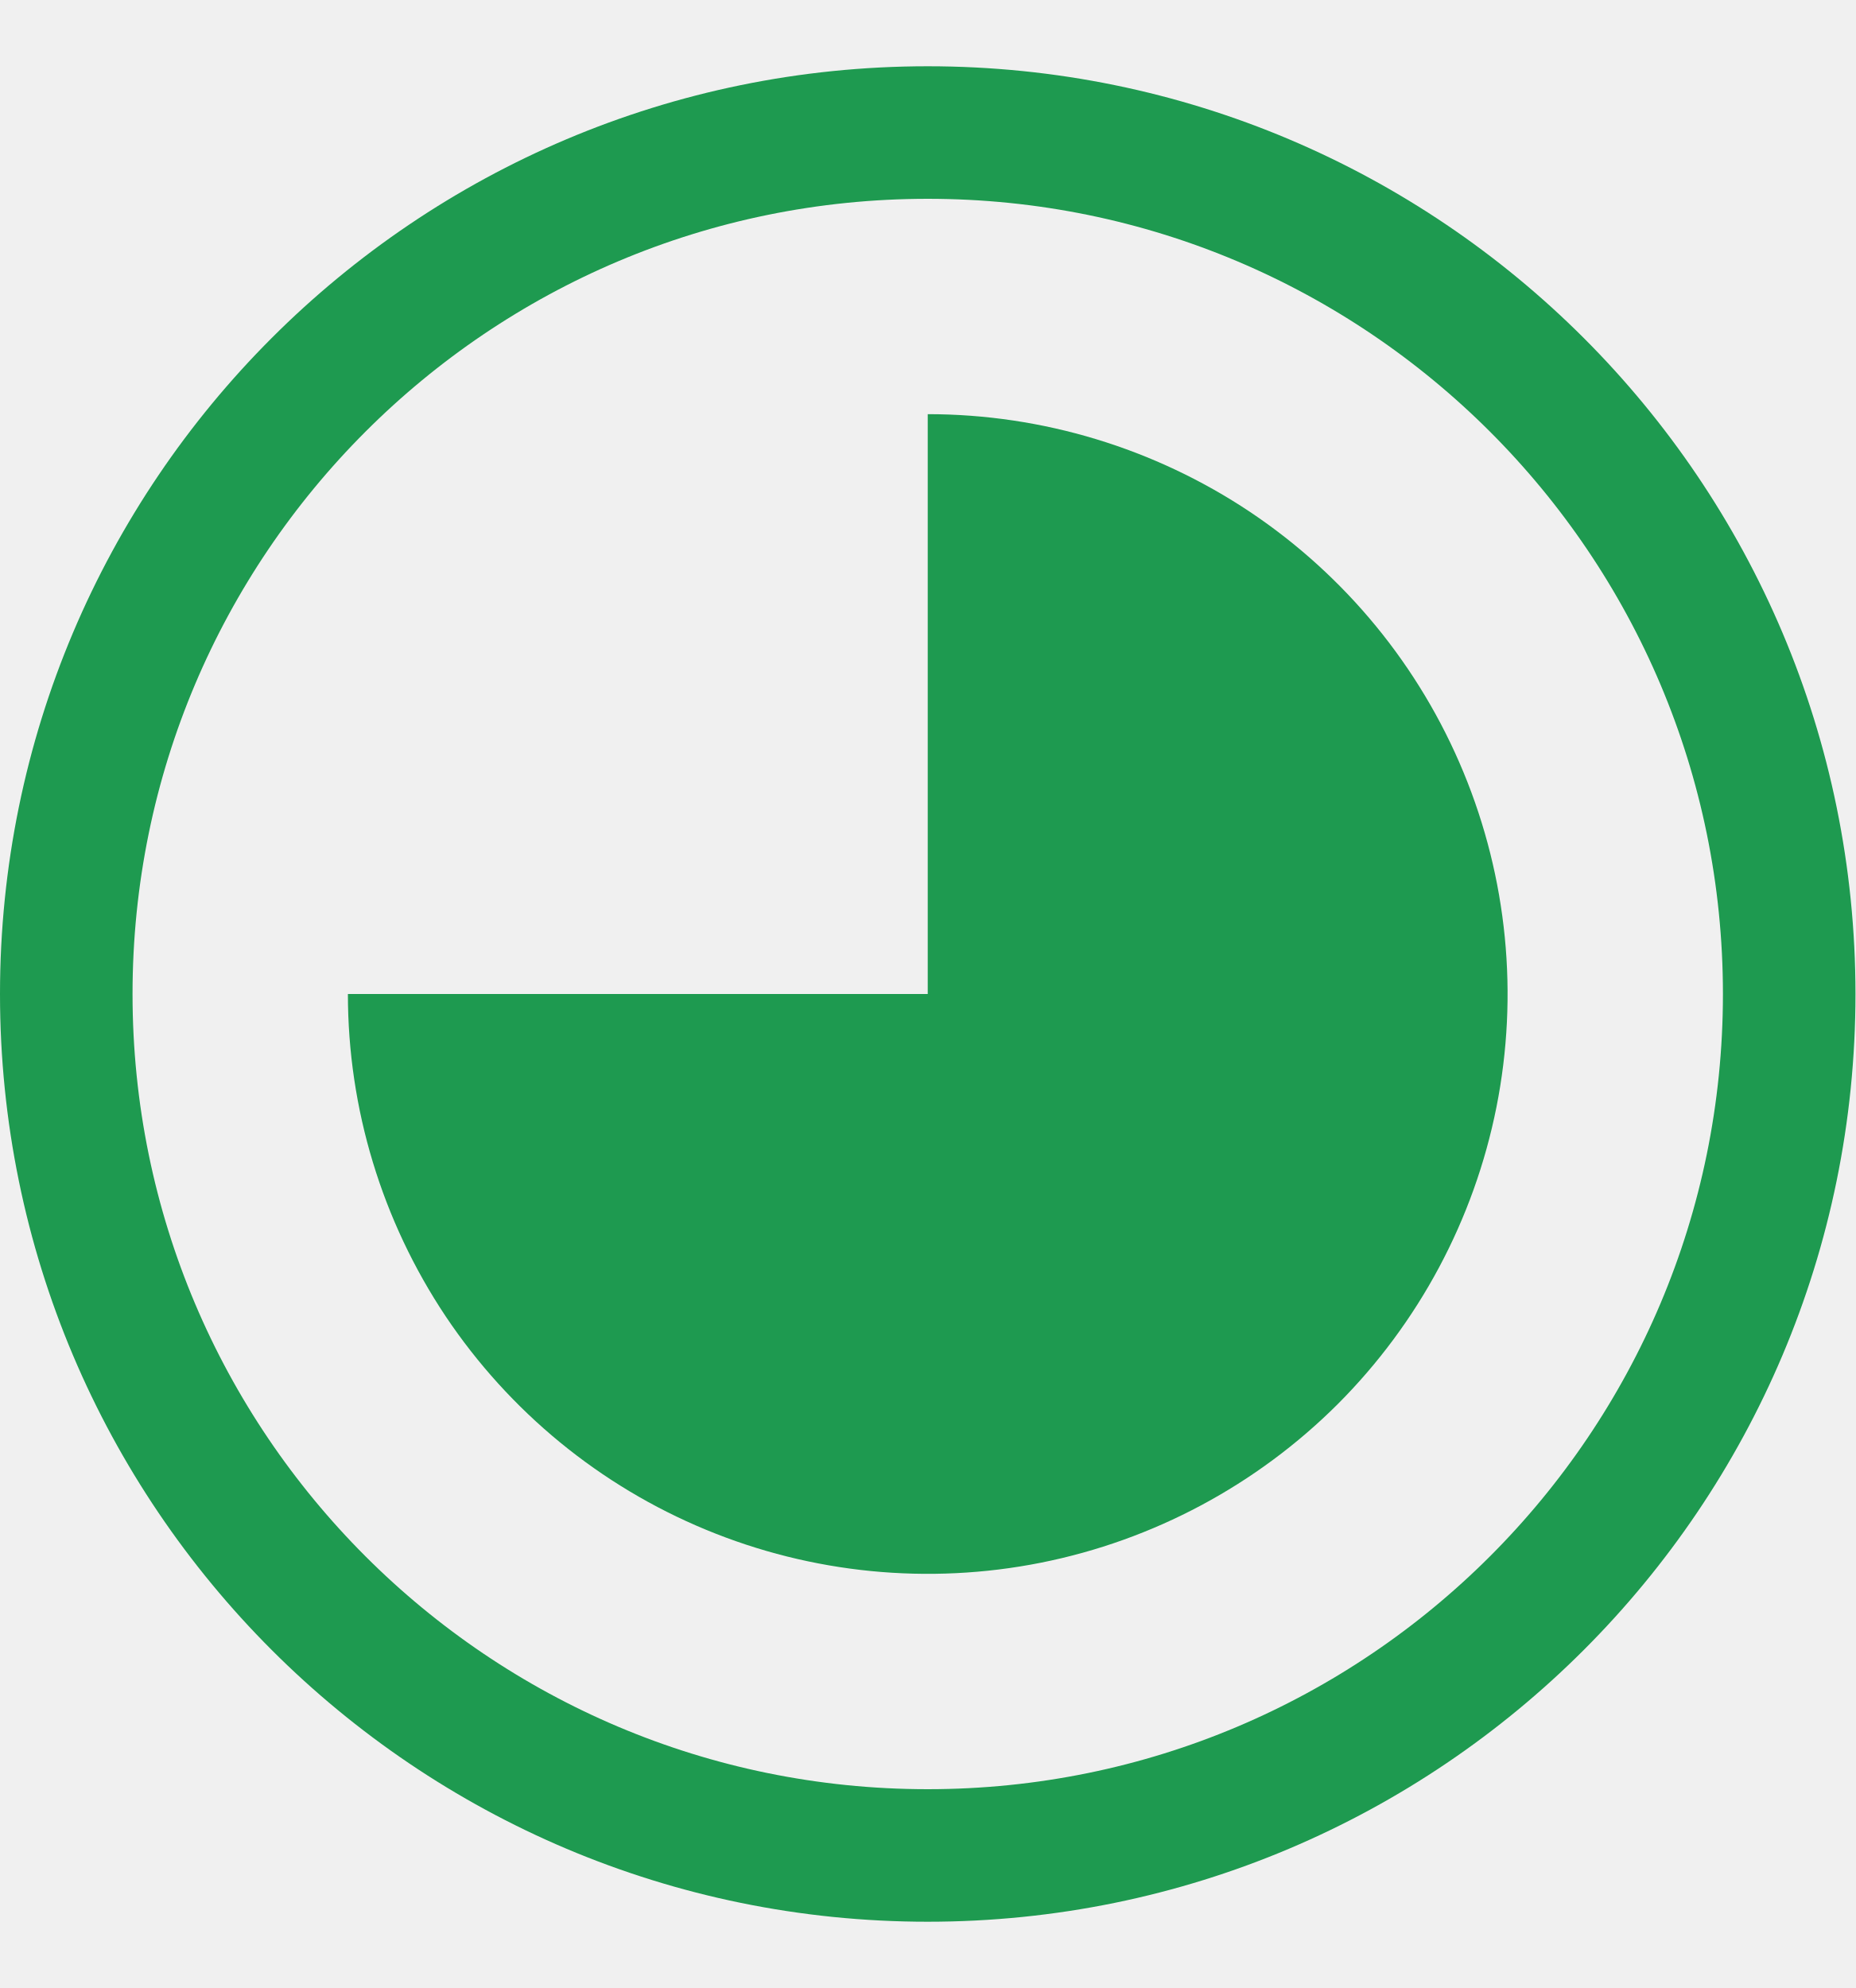
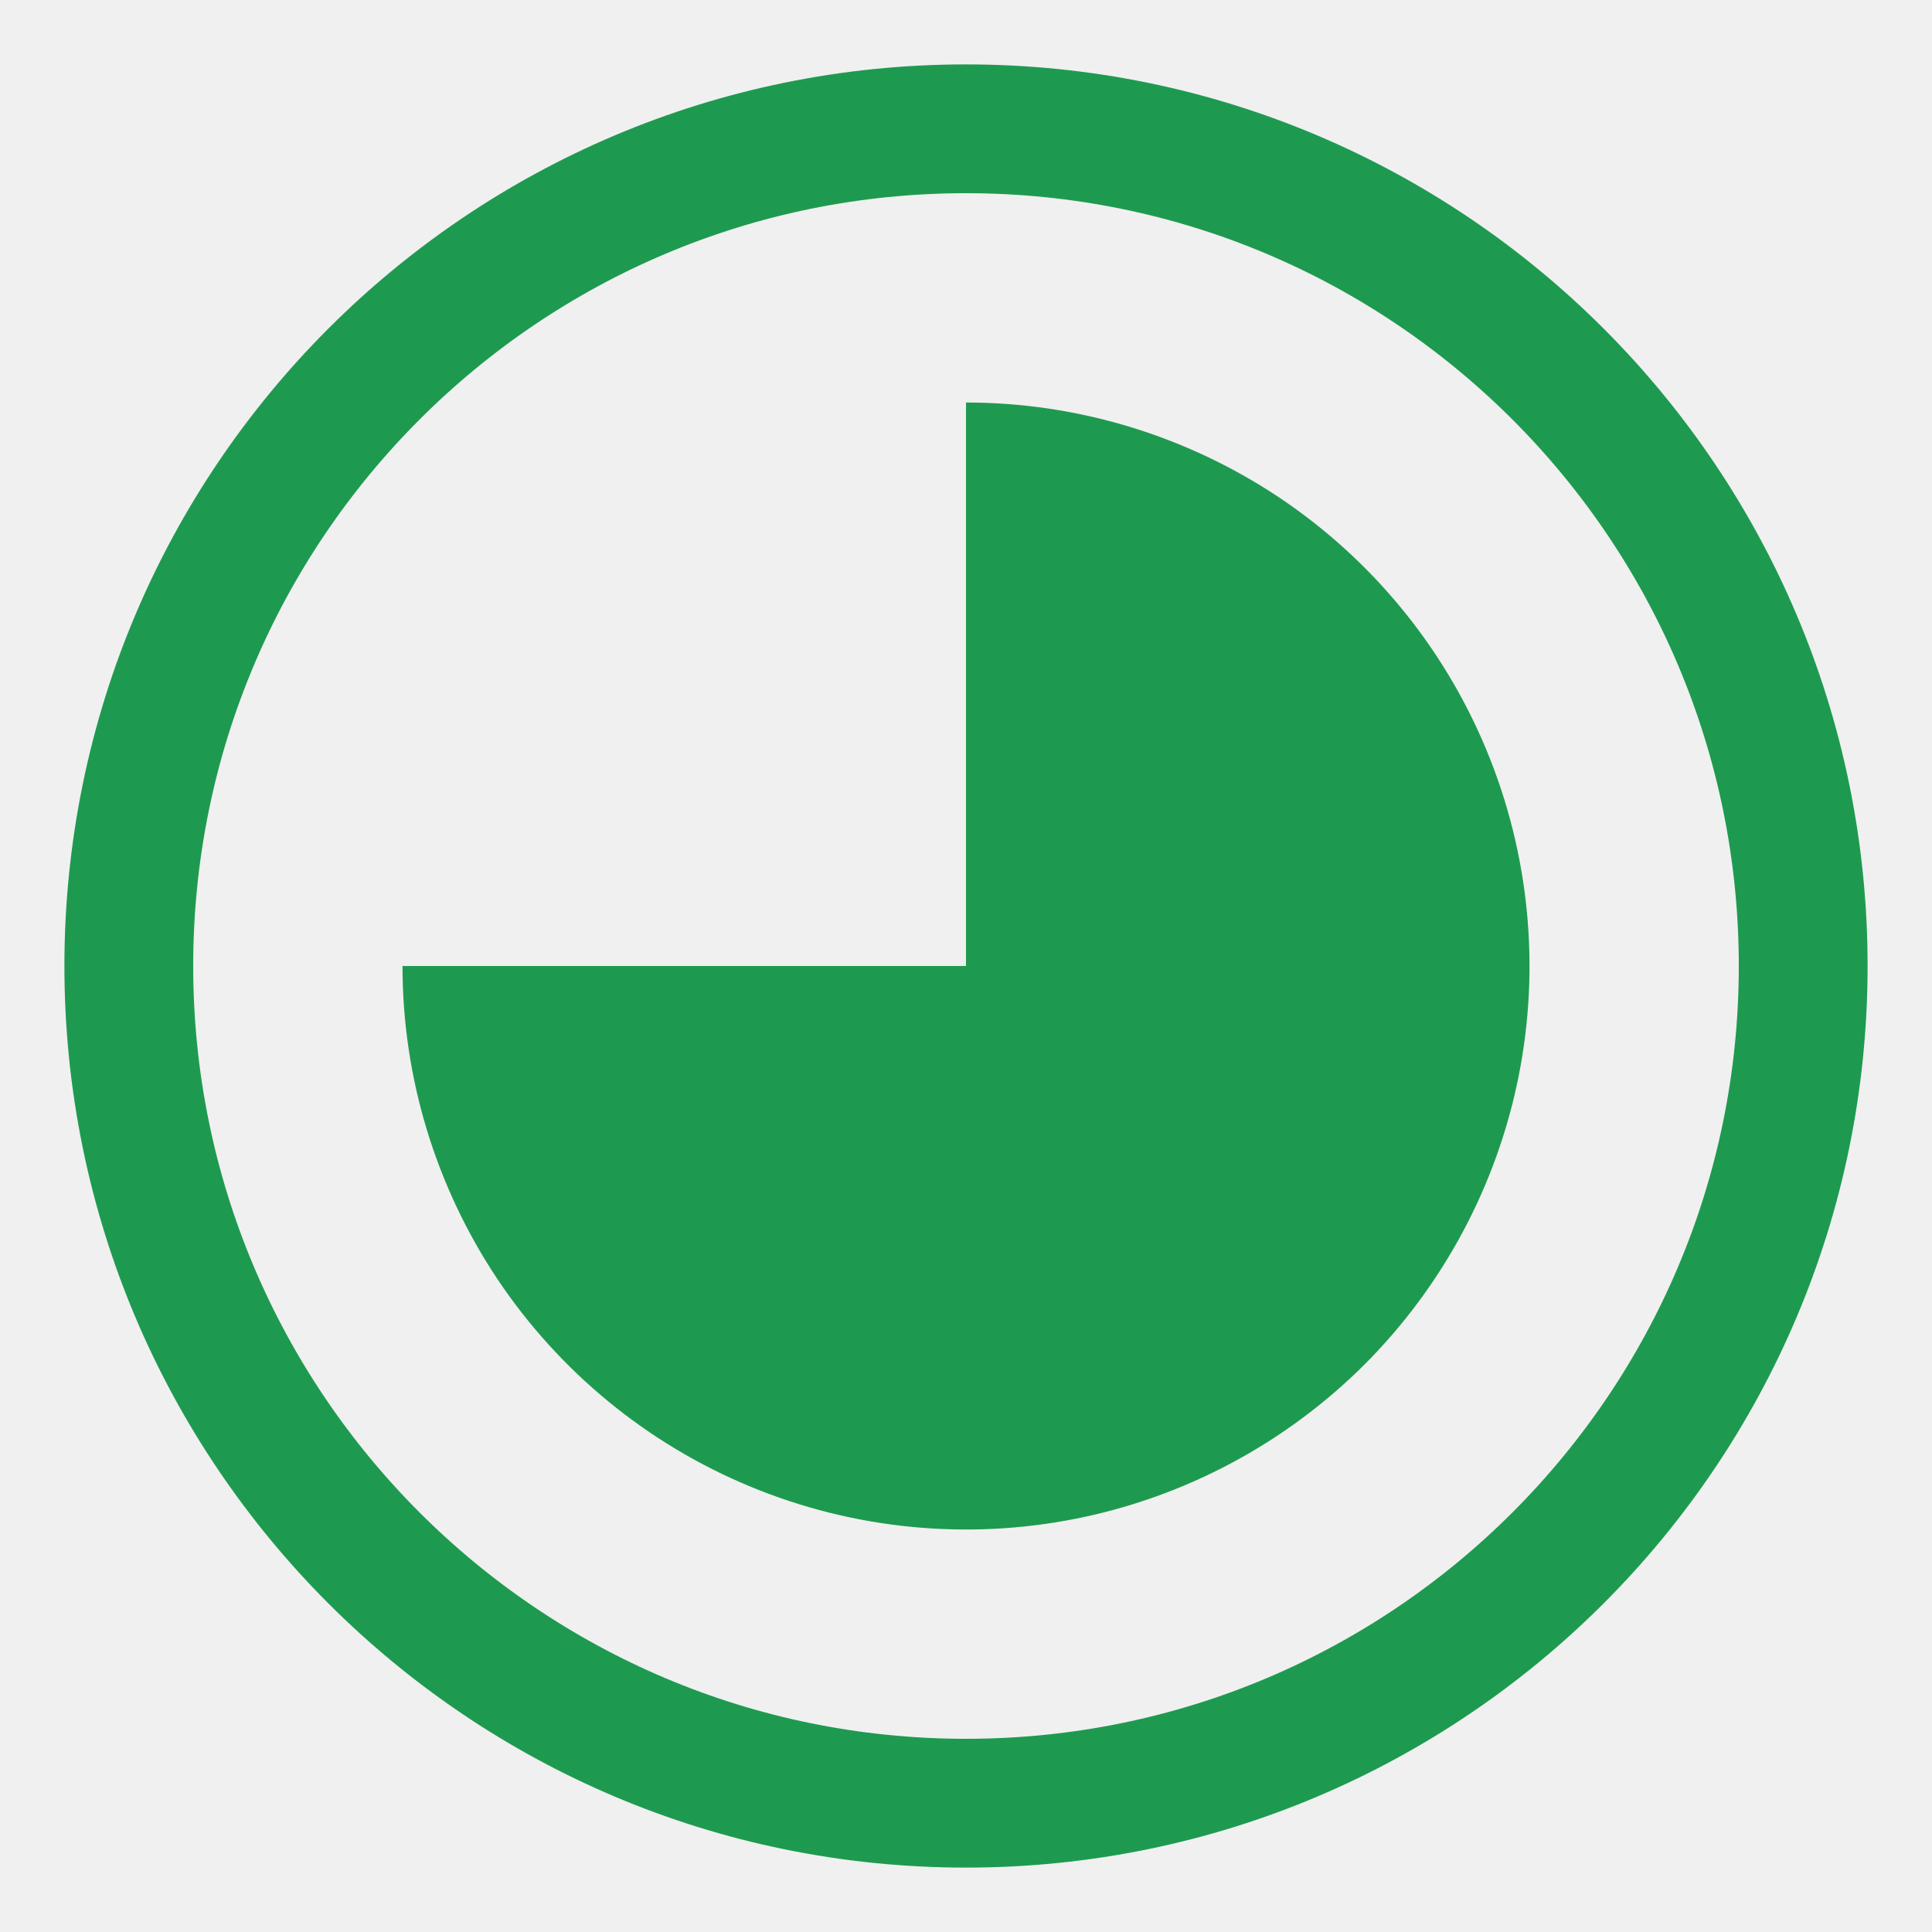
- <svg xmlns="http://www.w3.org/2000/svg" width="14" height="15" viewBox="0 0 14 15" fill="none">
+ <svg xmlns="http://www.w3.org/2000/svg" width="20" height="20" viewBox="0 0 14 15" fill="none">
  <g clip-path="url(#clip0_123_4499)">
    <circle cx="7" cy="7.5" r="6.5" stroke="#1E9A50" />
    <path d="M7 7.5V3.125C7.865 3.125 8.711 3.382 9.431 3.862C10.15 4.343 10.711 5.026 11.042 5.826C11.373 6.625 11.46 7.505 11.291 8.354C11.122 9.202 10.705 9.982 10.094 10.594C9.482 11.205 8.702 11.622 7.854 11.791C7.005 11.96 6.125 11.873 5.326 11.542C4.526 11.211 3.843 10.65 3.362 9.931C2.882 9.211 2.625 8.365 2.625 7.5H7Z" fill="#1E9A50" />
  </g>
  <defs>
    <clipPath id="clip0_123_4499">
      <rect width="14" height="14" fill="white" transform="translate(0 0.5)" />
    </clipPath>
  </defs>
</svg>
